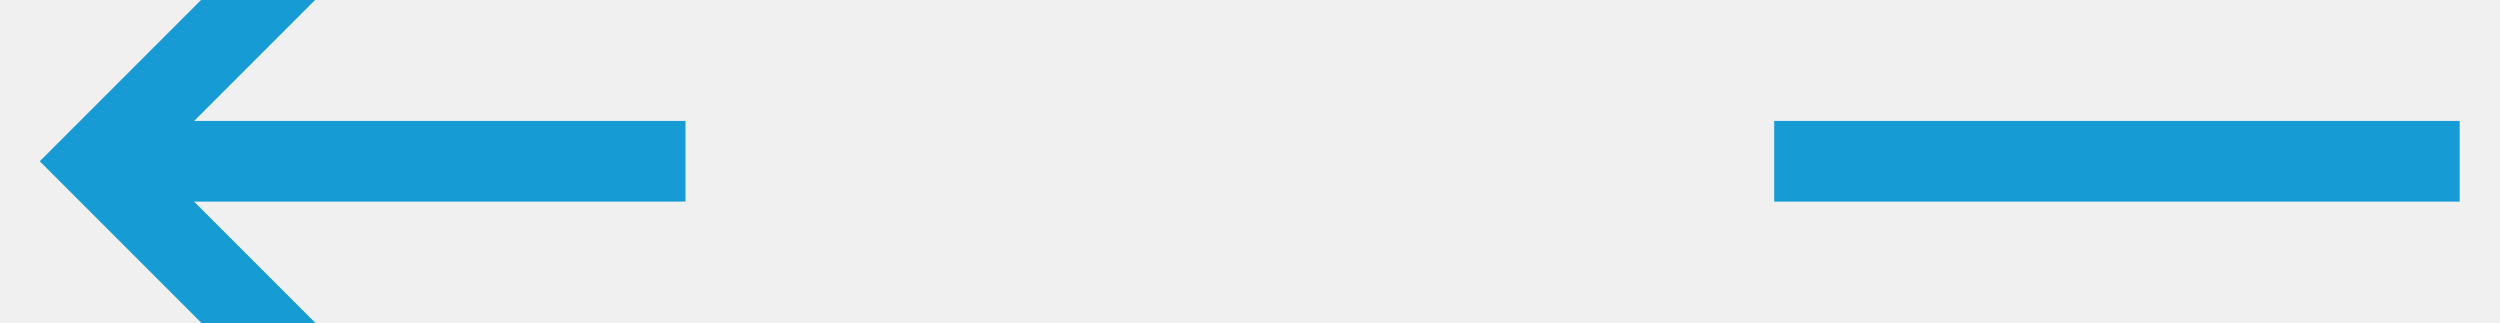
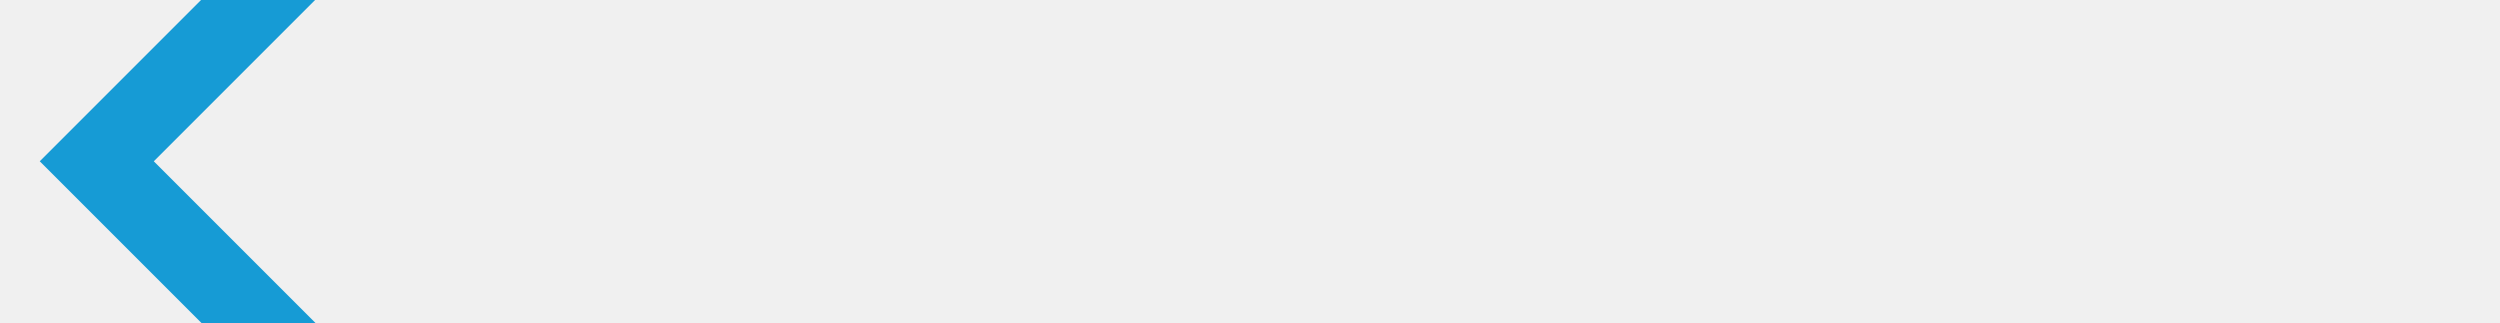
- <svg xmlns="http://www.w3.org/2000/svg" version="1.1" width="62px" height="8px" viewBox="756 1168  62 8">
+ <svg xmlns="http://www.w3.org/2000/svg" version="1.1" width="62px" height="8px" viewBox="756 1048  62 8">
  <defs>
-     <mask fill="white" id="clip2996">
-       <path d="M 770.5 1159  L 803.5 1159  L 803.5 1186  L 770.5 1186  Z M 770.5 1141  L 803.5 1141  L 803.5 1210  L 770.5 1210  Z " fill-rule="evenodd" />
+     <mask fill="white" id="clip3582">
+       <path d="M 0 0  L 0 0  L 0 0  L 0 0  Z M 779 1021  L 795 1021  L 795 1090  L 779 1090  Z " fill-rule="evenodd" />
    </mask>
  </defs>
-   <g transform="matrix(0 1 -1 0 1959 385 )">
-     <path d="M 787 1159  L 787 1142  M 787 1186  L 787 1200  " stroke-width="2" stroke="#169bd5" fill="none" />
-     <path d="M 791.293 1194.893  L 787 1199.186  L 782.707 1194.893  L 781.293 1196.307  L 786.293 1201.307  L 787 1202.014  L 787.707 1201.307  L 792.707 1196.307  L 791.293 1194.893  Z " fill-rule="nonzero" fill="#169bd5" stroke="none" mask="url(#clip2996)" />
+   <g transform="matrix(0 1 -1 0 1839 265 )">
+     <path d="M 787 1022  L 787 1080  " stroke-width="2" stroke="#169bd5" fill="none" mask="url(#clip3582)" />
+     <path d="M 791.293 1074.893  L 787 1079.186  L 782.707 1074.893  L 781.293 1076.307  L 786.293 1081.307  L 787 1082.014  L 787.707 1081.307  L 792.707 1076.307  L 791.293 1074.893  Z " fill-rule="nonzero" fill="#169bd5" stroke="none" mask="url(#clip3582)" />
  </g>
</svg>
